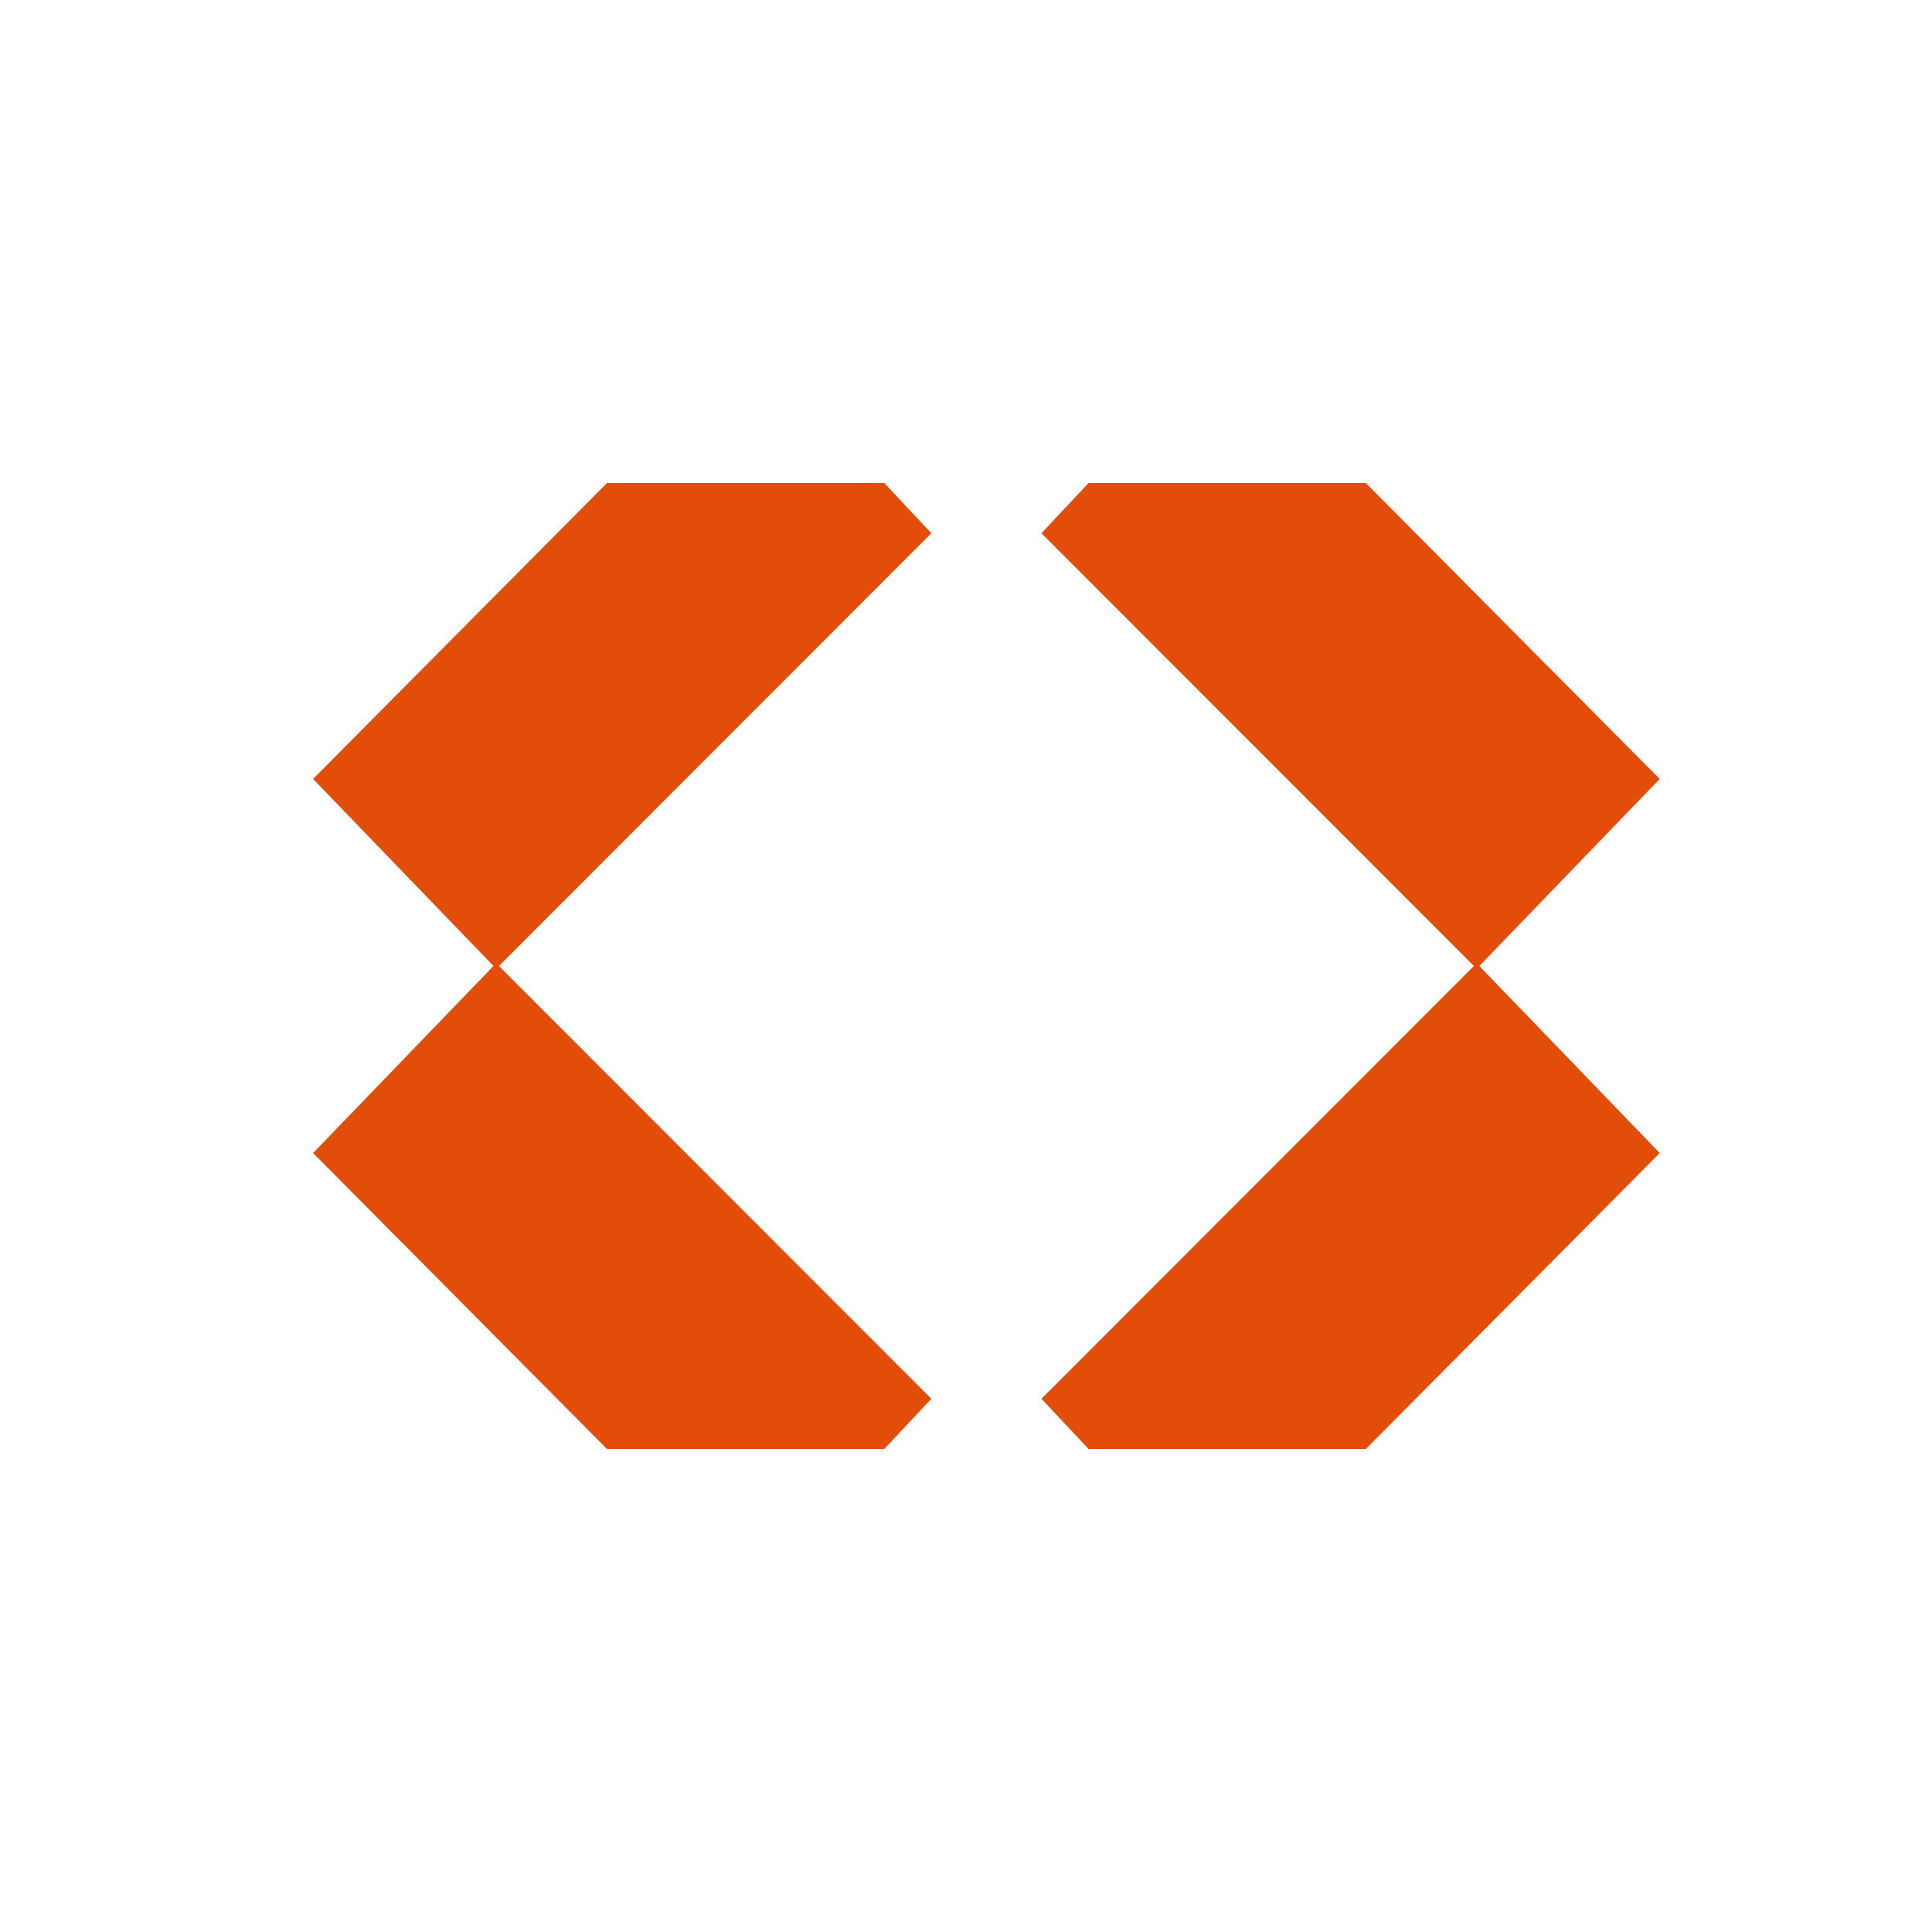
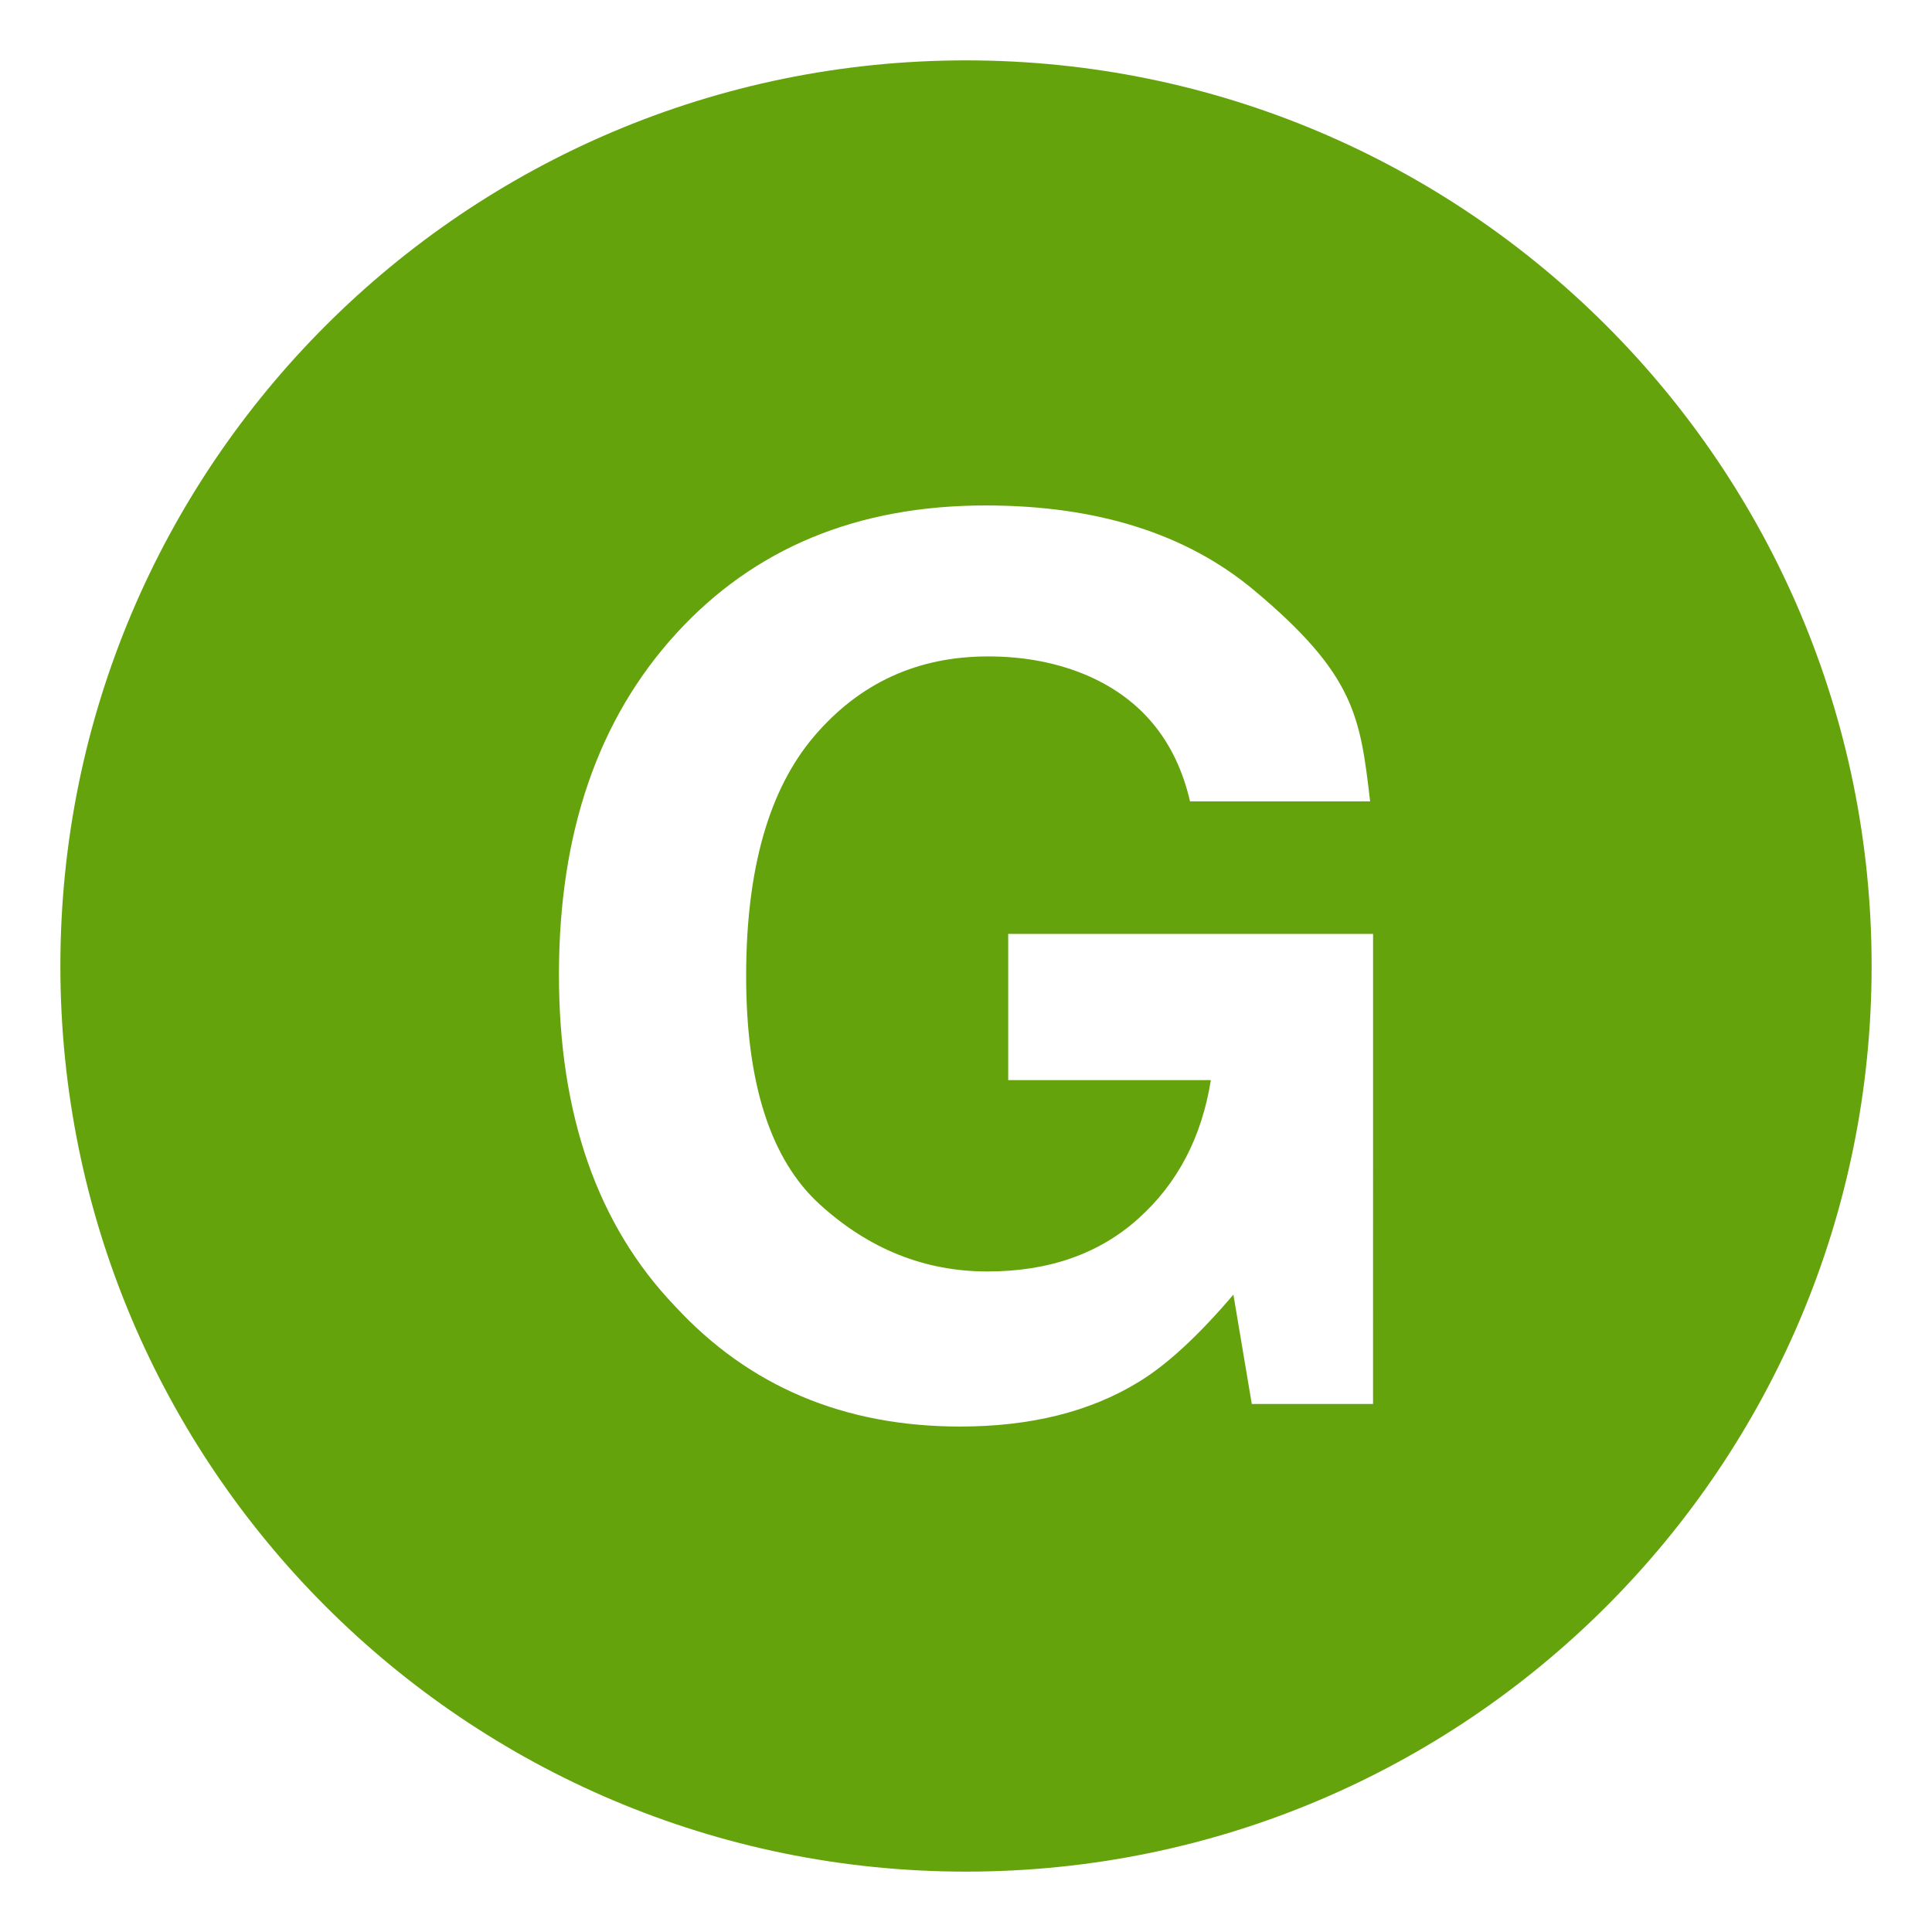
- <svg xmlns="http://www.w3.org/2000/svg" viewBox="0 0 16 16" fill="currentColor" width="16" height="16">
-   <style>
-         path { fill: #E34D0A; }
-         @media (prefers-color-scheme: dark) {
-             path { fill: #F7CC16; }
-         }
-     </style>
-   <path d="M5.027 12L2.593 9.549L4.109 7.977L7.713 11.584L7.323 12H5.027Z" />
-   <path d="M5.027 4L2.593 6.451L4.109 8.023L7.713 4.416L7.323 4H5.027Z" />
-   <path d="M11.311 12L13.745 9.549L12.229 7.977L8.625 11.584L9.015 12H11.311Z" />
-   <path d="M11.311 4L13.745 6.451L12.229 8.023L8.625 4.416L9.015 4H11.311Z" />
+ <svg xmlns="http://www.w3.org/2000/svg" width="1em" height="1em" viewBox="0 0 64 64">
+   <path fill="#65a30d" d="M32 2C15.432 2 2 15.432 2 32s13.432 30 30 30s30-13.432 30-30S48.568 2 32 2m13.484 44.508h-4.017l-.609-3.622q-1.753 2.058-3.15 2.9q-2.401 1.47-5.905 1.47q-5.768 0-9.448-3.993q-3.84-4.014-3.839-10.978q0-7.042 3.878-11.292t10.256-4.249q5.532 0 8.888 2.805c3.356 2.805 3.521 4.203 3.849 6.998h-5.965q-.69-2.972-3.365-4.153q-1.497-.65-3.328-.649q-3.504 0-5.758 2.643t-2.254 7.946q0 5.345 2.441 7.565t5.551 2.22q3.052 0 5-1.751q1.95-1.75 2.402-4.588h-6.713v-4.843h12.087z" />
</svg>
